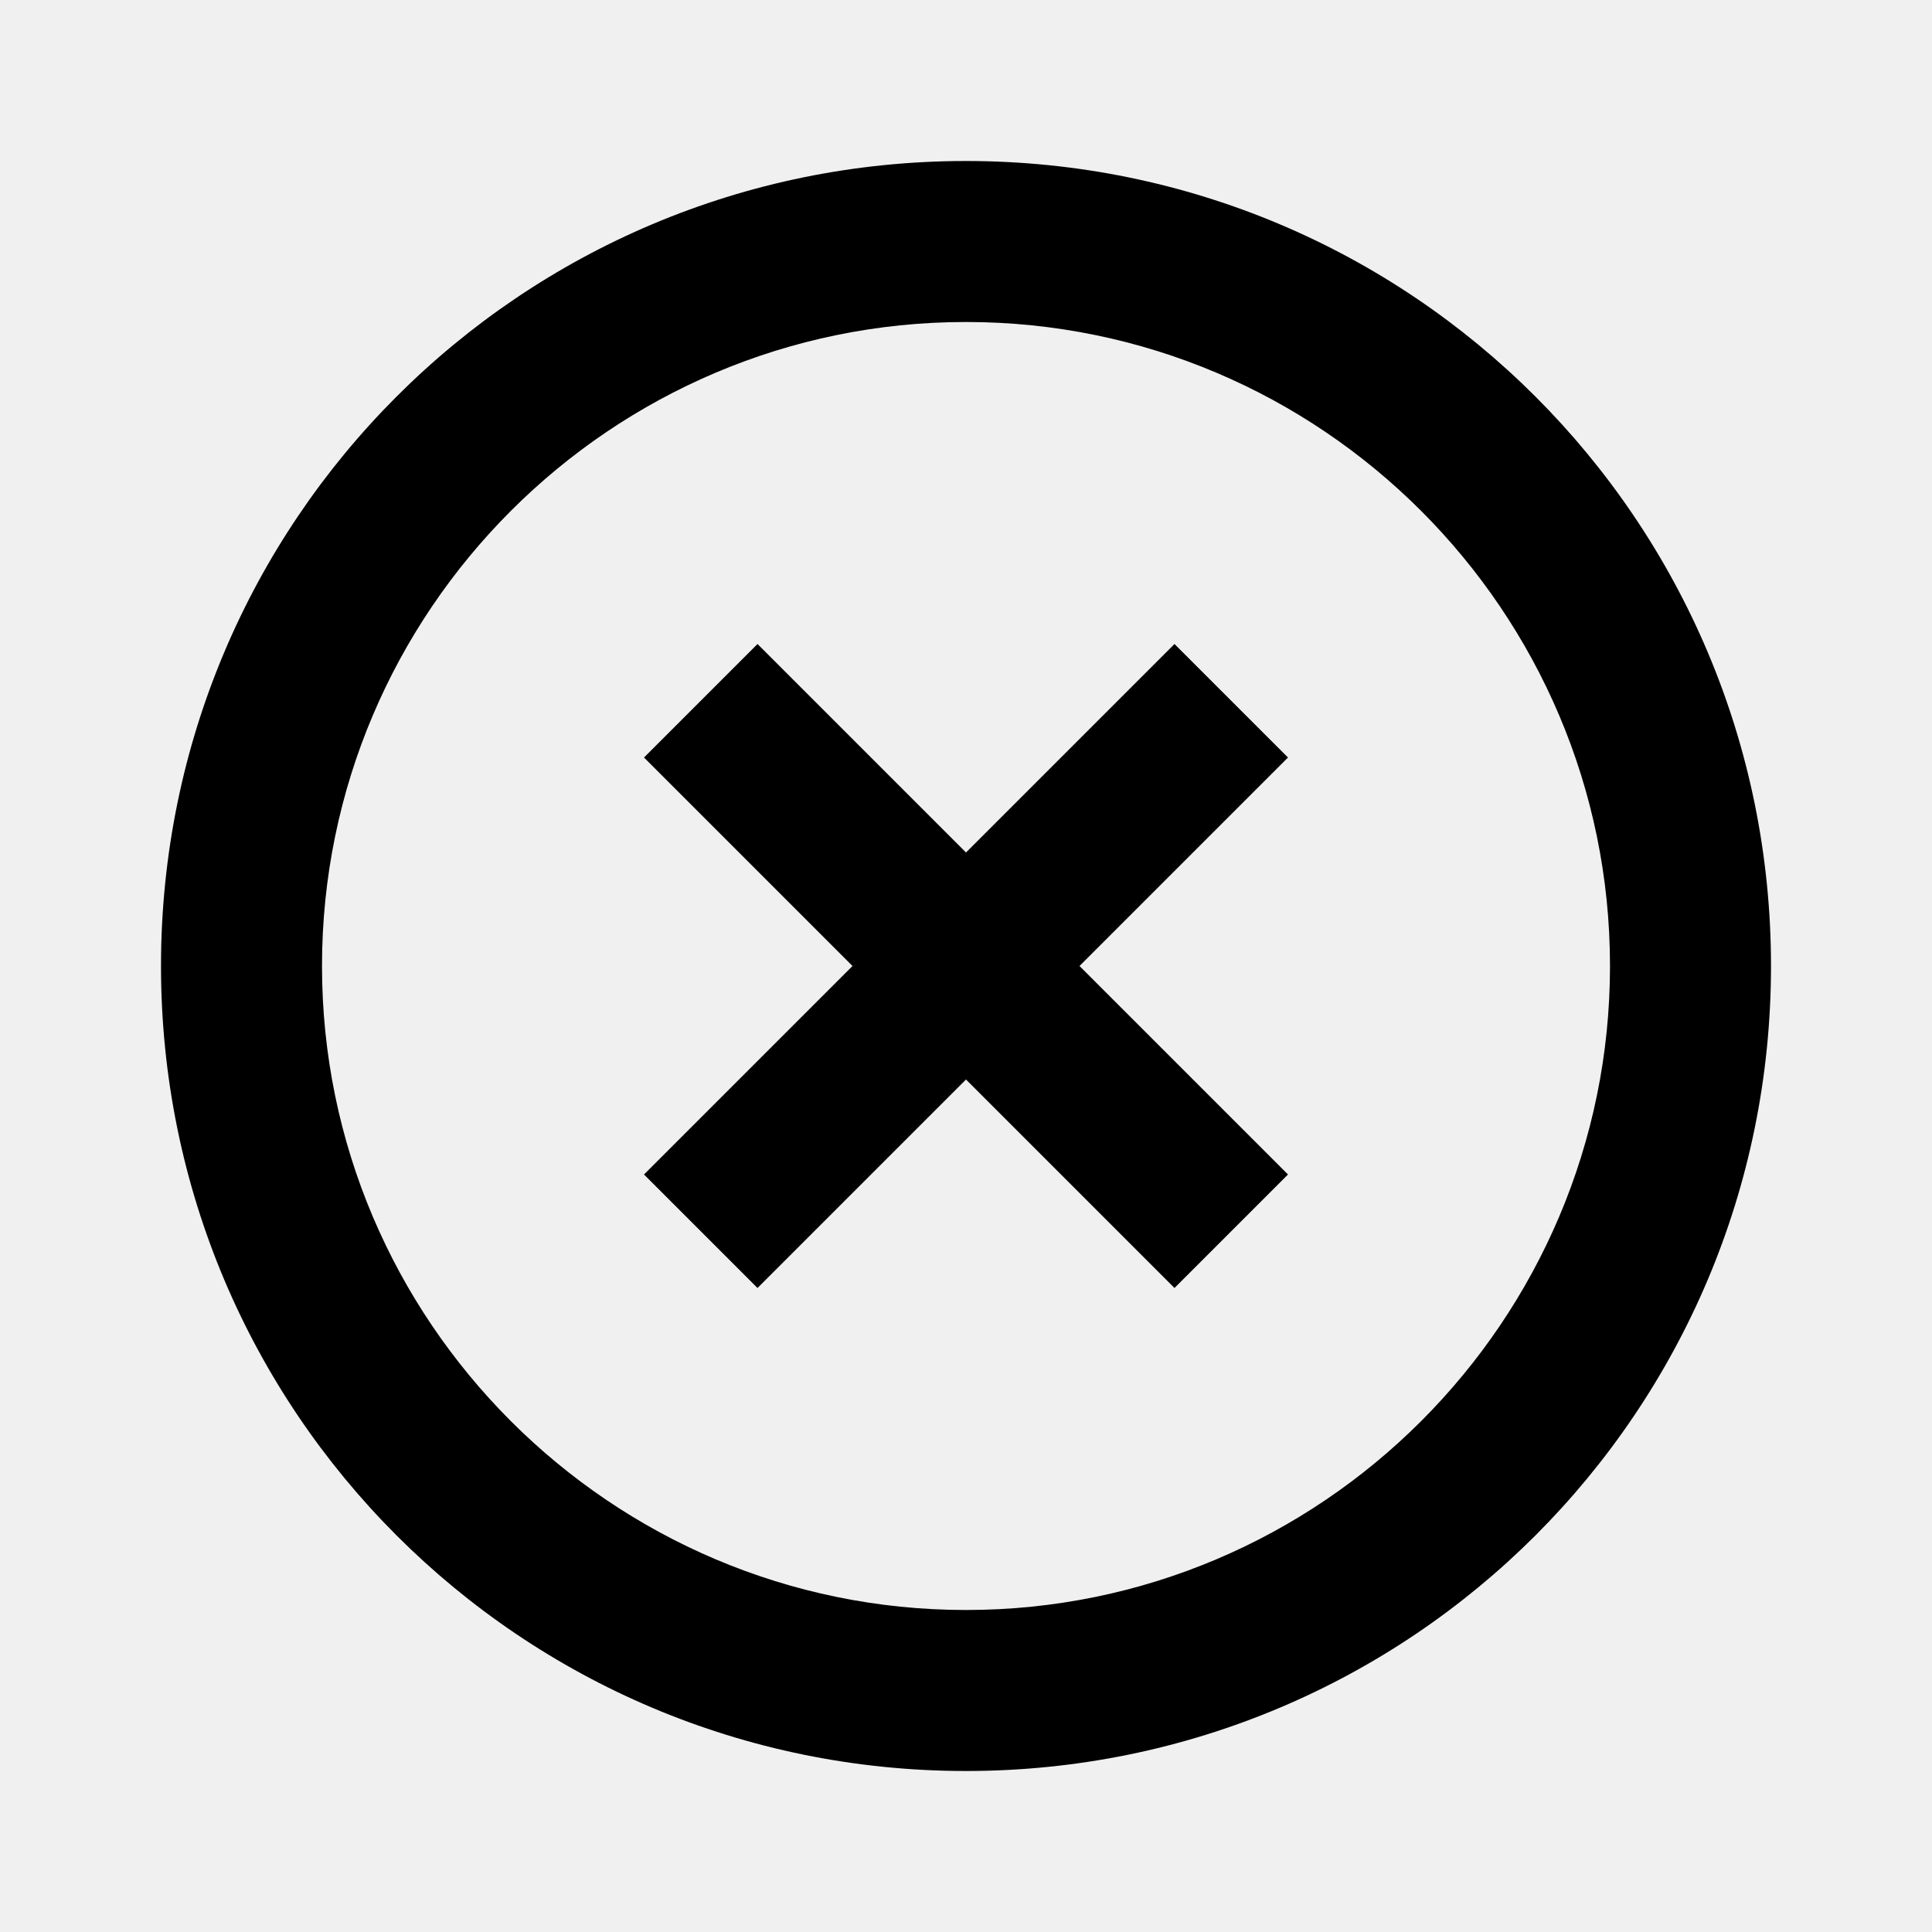
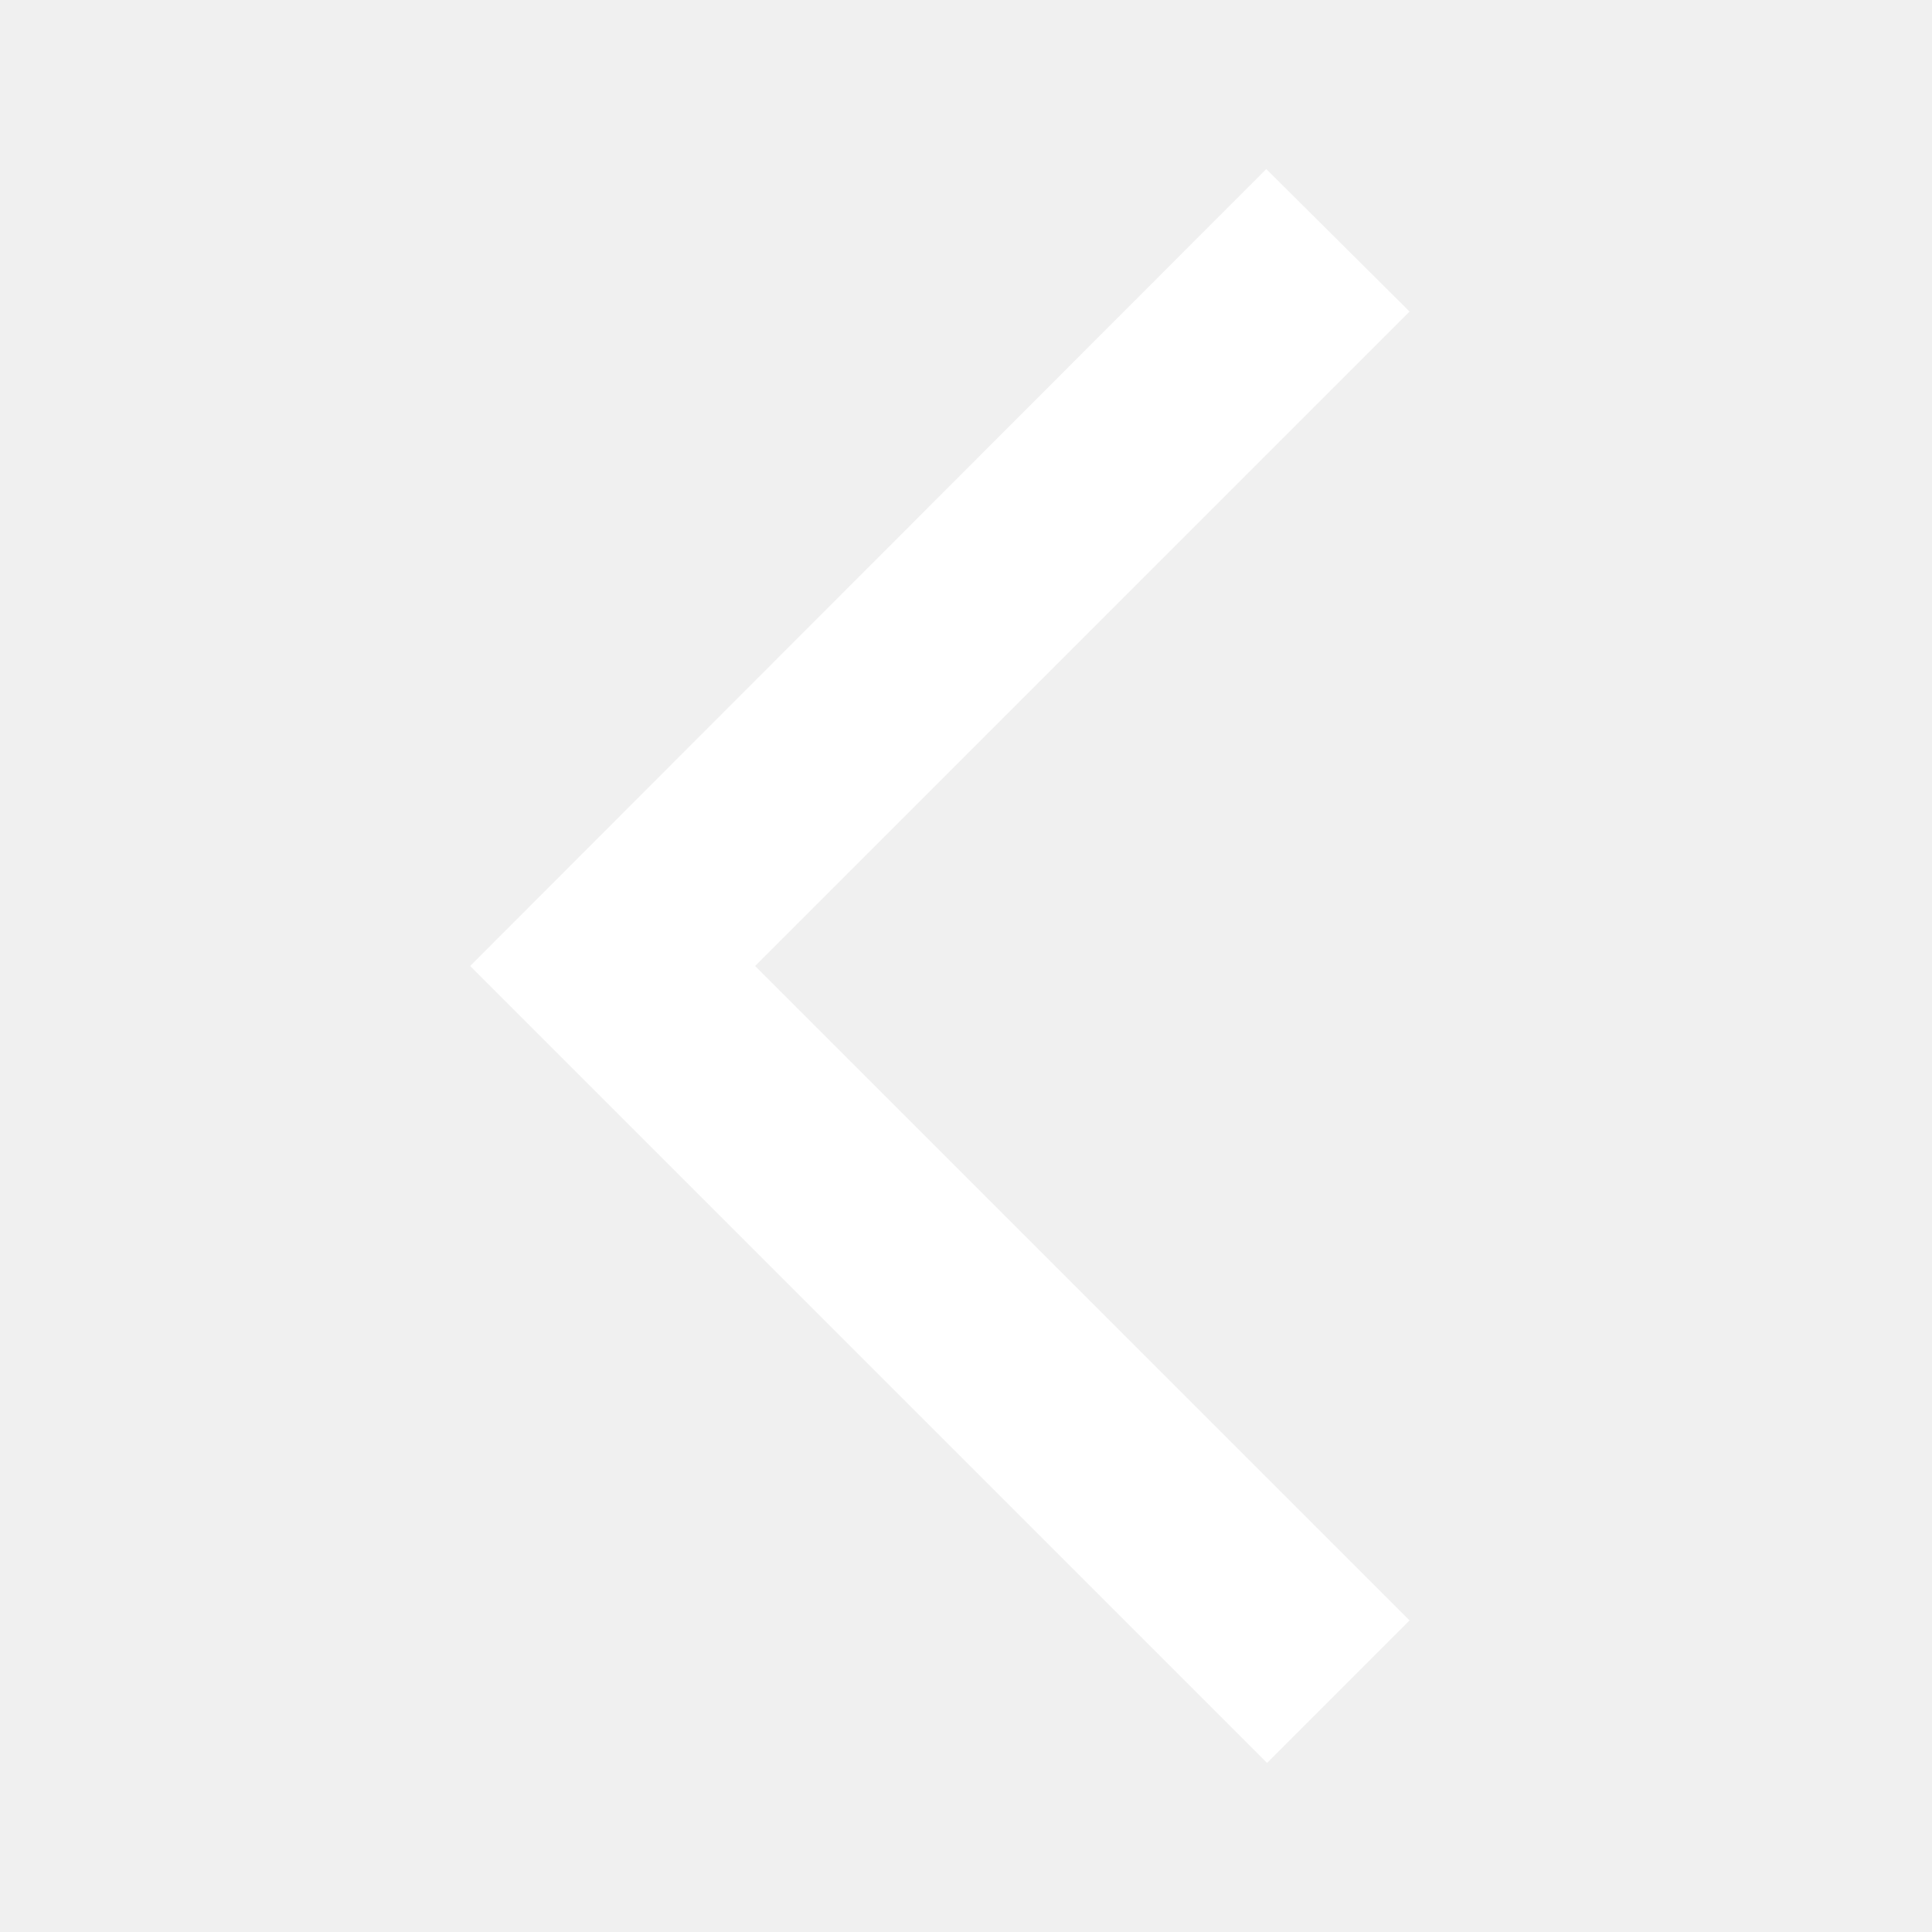
- <svg xmlns="http://www.w3.org/2000/svg" height="24px" viewBox="0 0 24 24" width="24px" fill="#000000">
-   <path d="M0 0h24v24H0V0z" fill="none" />
-   <path d="M14.59 8L12 10.59 9.41 8 8 9.41 10.59 12 8 14.59 9.41 16 12 13.41 14.59 16 16 14.59 13.41 12 16 9.41 14.59 8zM12 2C6.47 2 2 6.47 2 12s4.47 10 10 10 10-4.47 10-10S17.53 2 12 2zm0 18c-4.41 0-8-3.59-8-8s3.59-8 8-8 8 3.59 8 8-3.59 8-8 8z" />
+ <svg xmlns="http://www.w3.org/2000/svg" height="24px" viewBox="0 0 24 24" width="24px" fill="#FFFFFF">
+   <path d="M0 0h24v24H0V0z" fill="none" opacity=".87" />
+   <path d="M17.51 3.87L15.73 2.1 5.84 12l9.9 9.9 1.77-1.77L9.38 12l8.13-8.13z" />
</svg>
